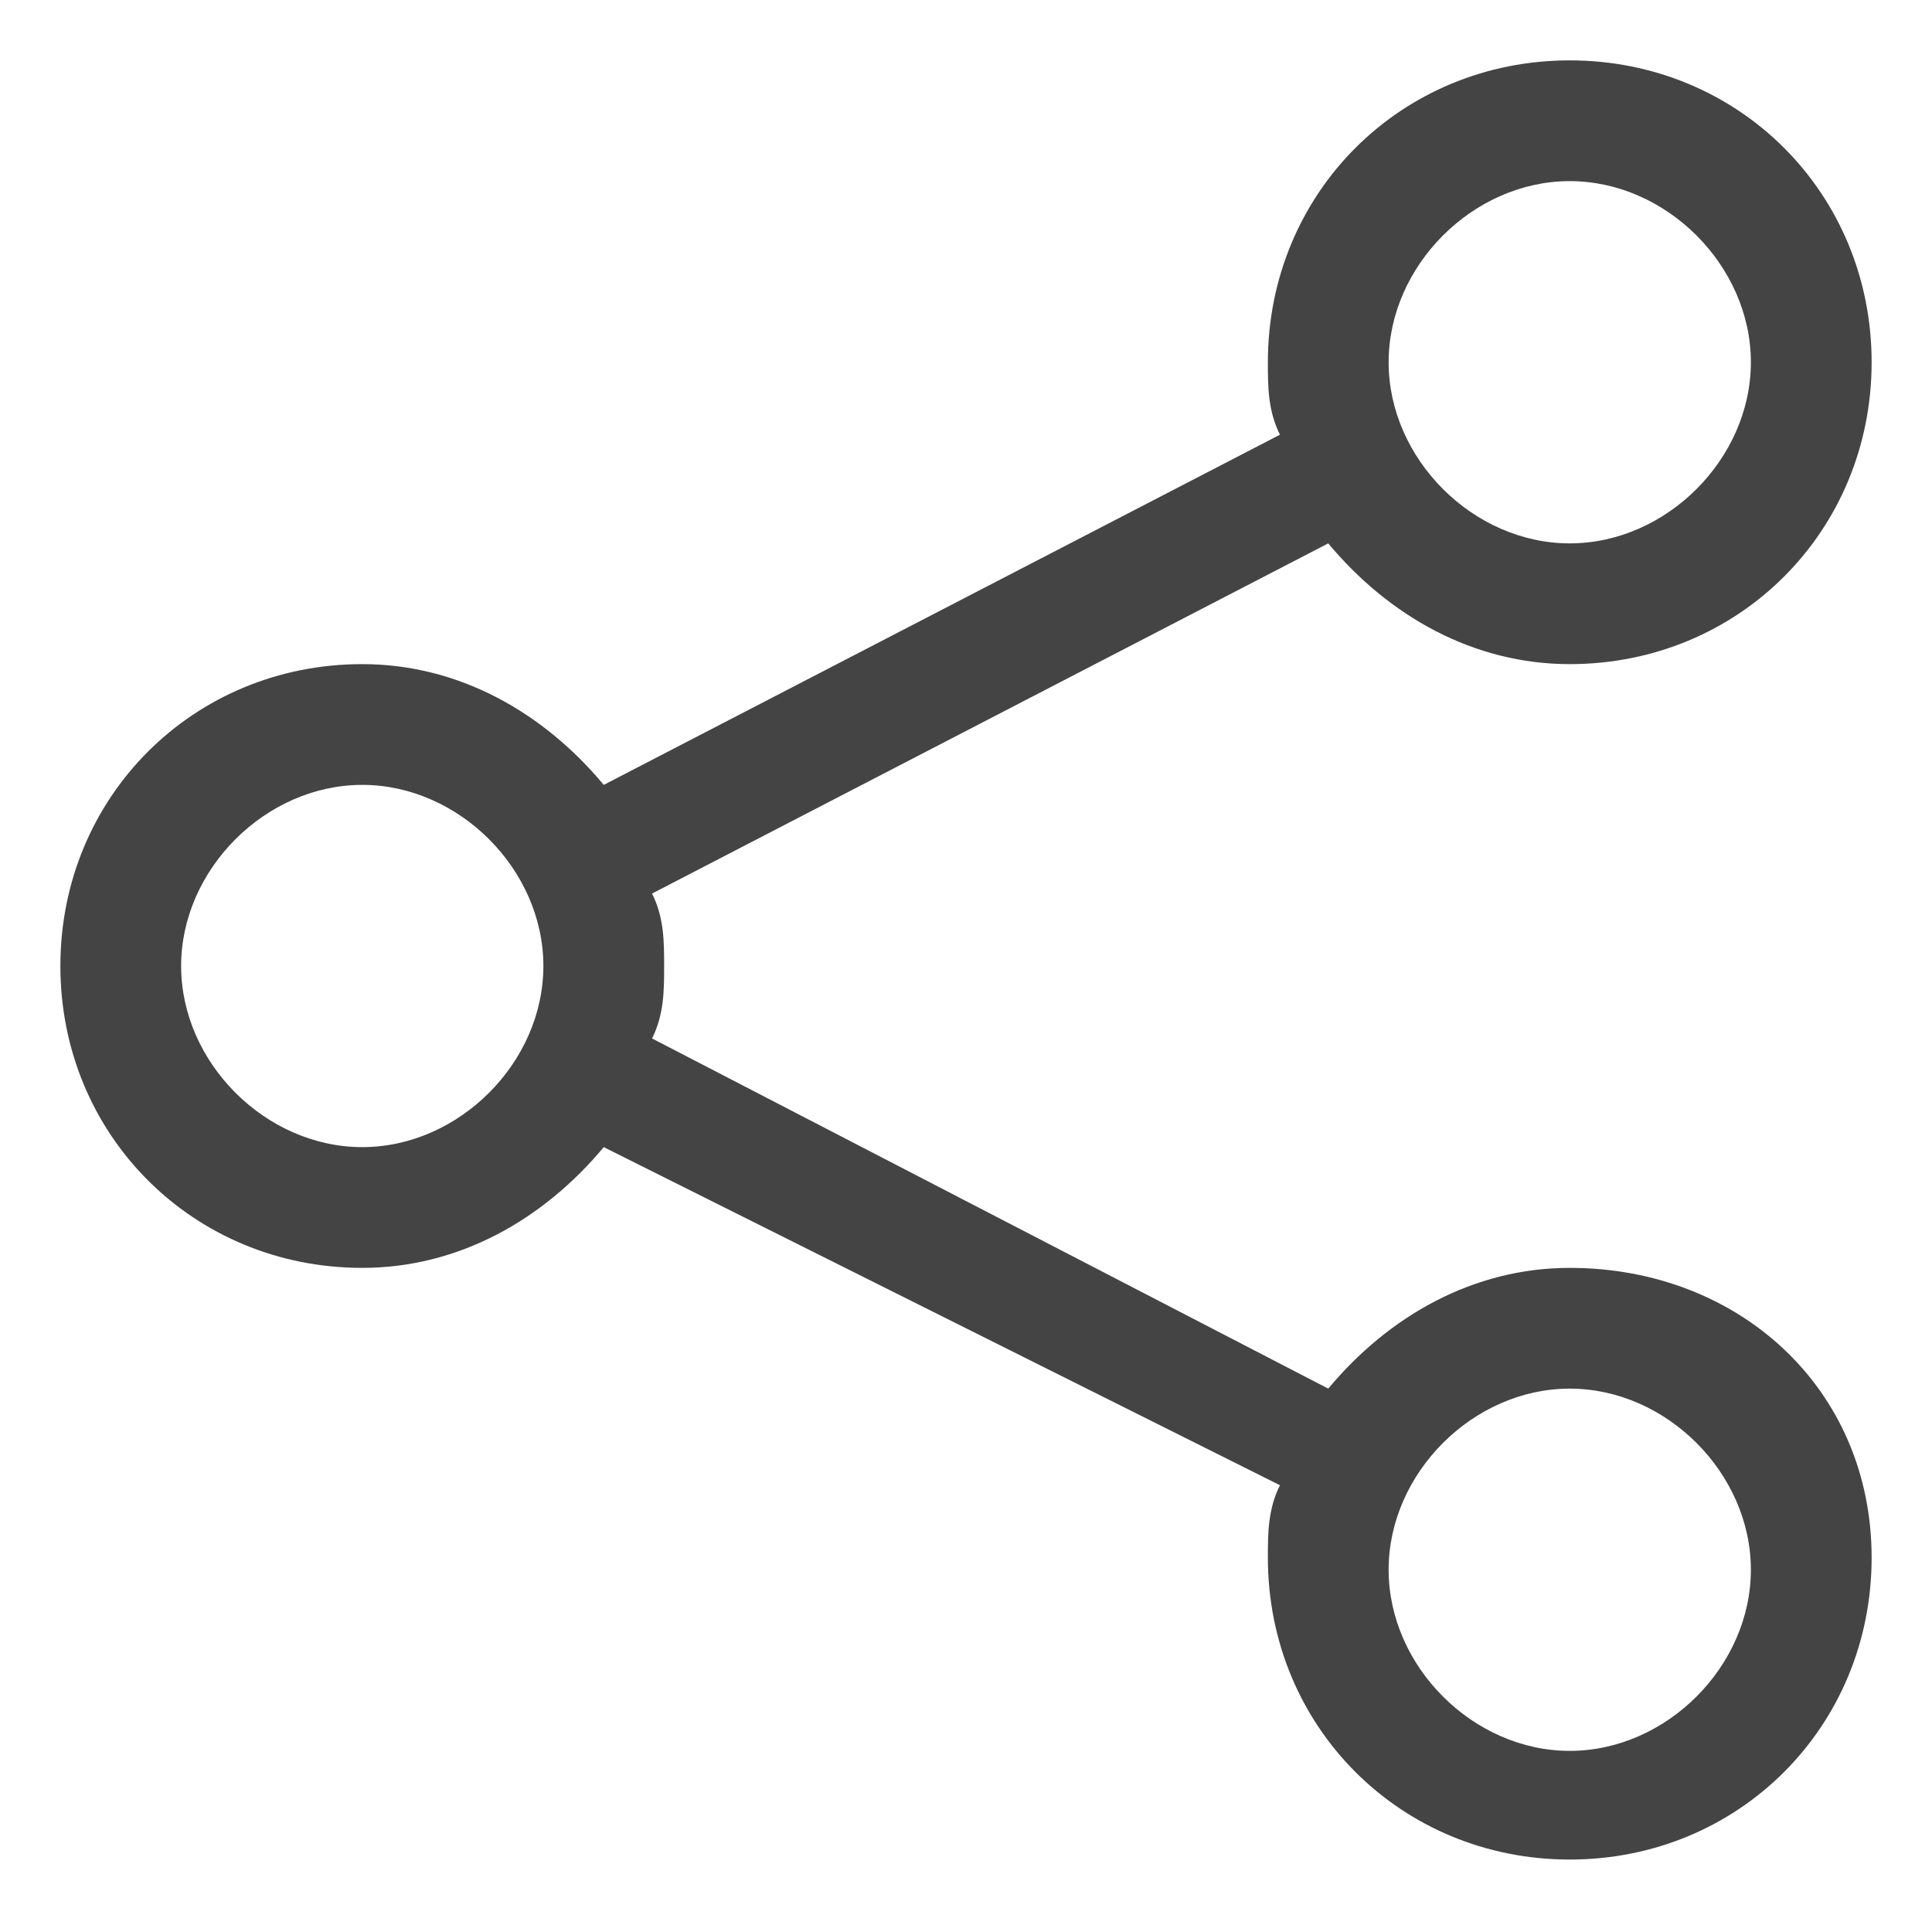
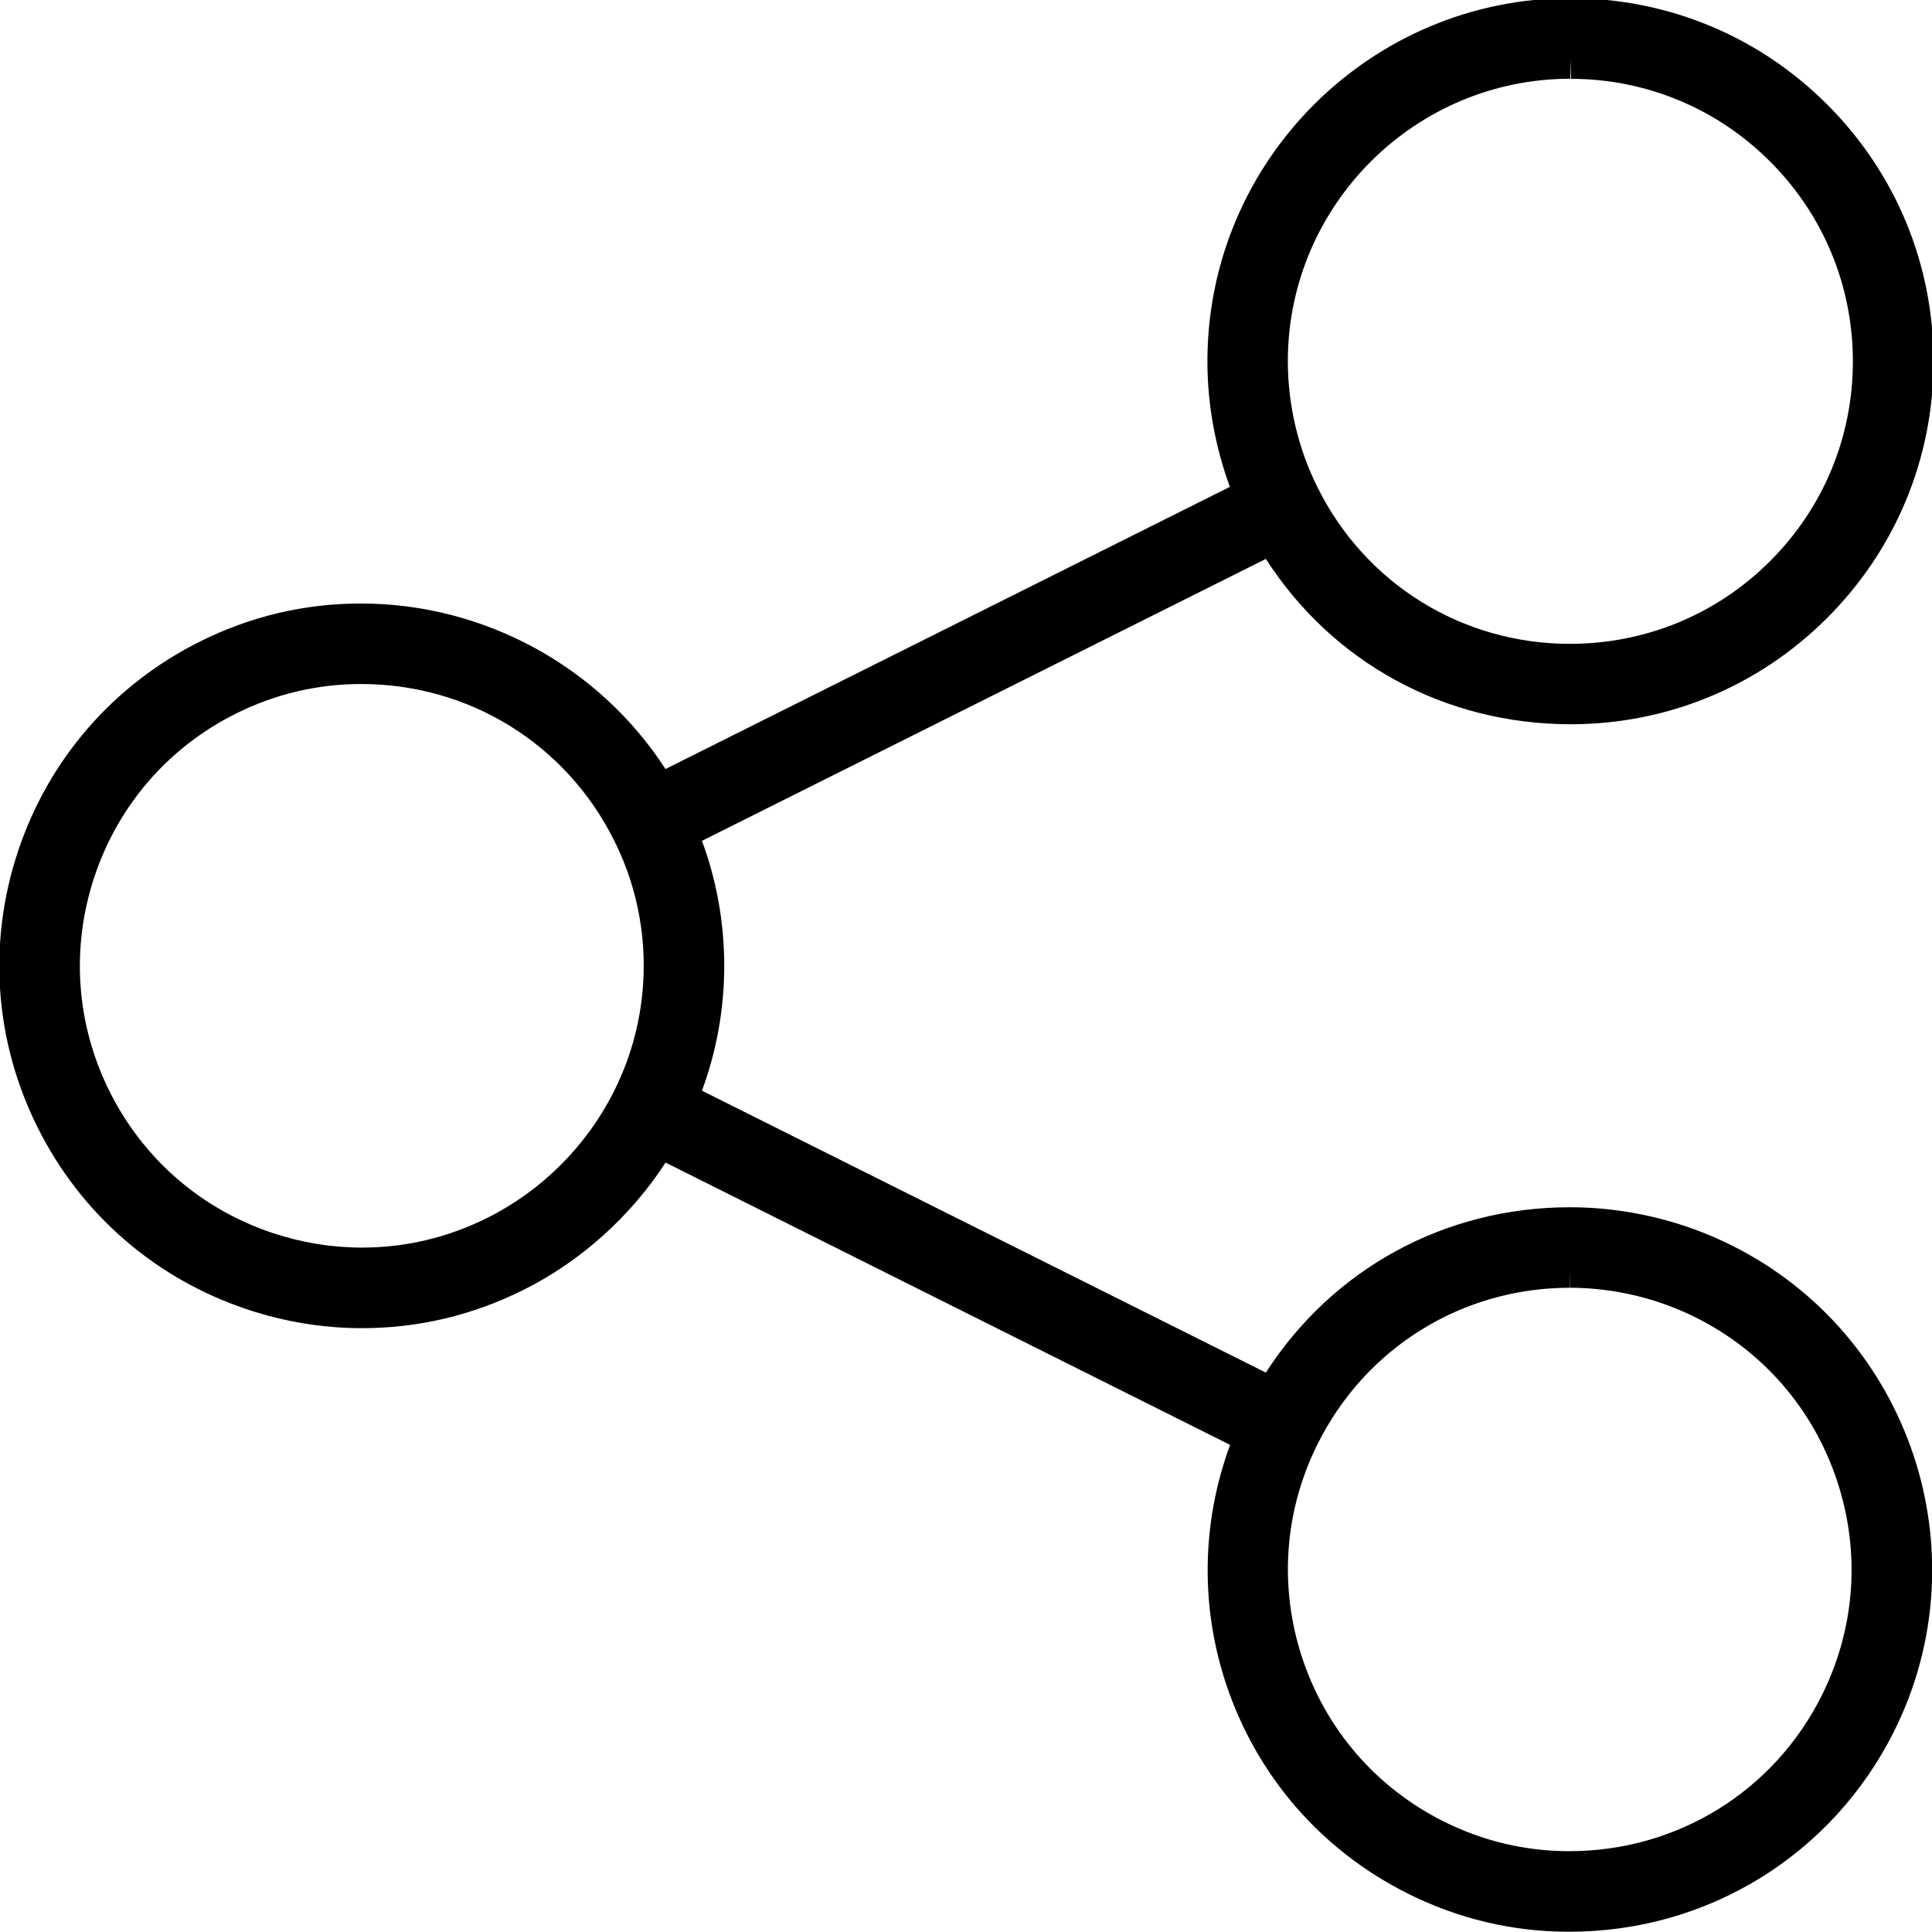
- <svg xmlns="http://www.w3.org/2000/svg" viewBox="0 0 32 32">
-   <path fill="#444" d="M26 21c-1.6 0-3 .8-4 2l-11.2-5.8c.2-.4.2-.8.2-1.2s0-.8-.2-1.2L22 9c1 1.2 2.4 2 4 2 2.8 0 5-2.2 5-5s-2.2-5-5-5-5 2.2-5 5c0 .4 0 .8.2 1.2L10 13c-1-1.2-2.4-2-4-2-2.8 0-5 2.2-5 5s2.2 5 5 5c1.6 0 3-.8 4-2l11.2 5.6c-.2.4-.2.8-.2 1.2 0 2.8 2.2 5 5 5s5-2.2 5-5-2.2-4.8-5-4.8zm0-18c1.6 0 3 1.4 3 3s-1.4 3-3 3-3-1.4-3-3 1.4-3 3-3zM6 19c-1.6 0-3-1.4-3-3s1.4-3 3-3 3 1.4 3 3-1.4 3-3 3zm20 10c-1.6 0-3-1.4-3-3s1.4-3 3-3 3 1.4 3 3-1.4 3-3 3z" />
+ <svg xmlns="http://www.w3.org/2000/svg" version="1.1" id="Layer_1" x="0px" y="0px" viewBox="0 0 24 24" style="enable-background:new 0 0 24 24;" xml:space="preserve">
+   <g>
+     <path d="M19.494,23.997c-0.701,0-1.375-0.159-2.005-0.474c-1.075-0.537-1.877-1.461-2.257-2.601   c-0.323-0.969-0.305-2.015,0.049-2.973l-7.013-3.507c-0.436,0.671-1.055,1.227-1.764,1.581c-0.632,0.316-1.307,0.476-2.006,0.476   c-0.484,0-0.965-0.079-1.429-0.234c-1.14-0.381-2.064-1.183-2.601-2.258c-0.537-1.075-0.623-2.296-0.243-3.436   c0.381-1.14,1.183-2.064,2.258-2.601c0.628-0.314,1.301-0.473,2-0.473c1.53,0,2.959,0.782,3.784,2.056l7.011-3.505   c-0.184-0.502-0.281-1.041-0.279-1.572c0.006-2.481,2.029-4.499,4.51-4.499c1.216,0.003,2.347,0.475,3.197,1.329   c0.85,0.854,1.316,1.988,1.313,3.192s-0.475,2.336-1.329,3.186c-0.851,0.847-1.98,1.313-3.181,1.313   c-1.561-0.002-2.956-0.765-3.784-2.054l-7.005,3.502c0.369,0.998,0.369,2.106,0,3.104l7.005,3.502   c0.829-1.289,2.223-2.053,3.774-2.054c0,0,0.003,0,0.004,0c0.694,0,1.39,0.164,2.011,0.475c2.22,1.109,3.123,3.818,2.014,6.037   C22.759,23.044,21.214,23.997,19.494,23.997z M16.365,17.943c-0.414,0.834-0.479,1.779-0.185,2.662   c0.296,0.887,0.92,1.605,1.756,2.023c0.49,0.244,1.014,0.368,1.558,0.368c1.339,0,2.541-0.741,3.137-1.935   c0.417-0.835,0.484-1.783,0.188-2.671s-0.919-1.607-1.754-2.024c-0.483-0.241-1.024-0.369-1.564-0.369l-0.003-0.25l0,0.25   c-1.334,0.001-2.532,0.743-3.128,1.937C16.369,17.937,16.367,17.94,16.365,17.943z M4.487,8.497c-0.544,0-1.068,0.124-1.557,0.368   c-0.837,0.418-1.46,1.136-1.756,2.023c-0.296,0.887-0.229,1.836,0.188,2.672c0.418,0.836,1.136,1.46,2.023,1.756   c0.362,0.121,0.736,0.182,1.112,0.182c0.543,0,1.068-0.125,1.56-0.371c0.674-0.337,1.231-0.894,1.568-1.567   c0.002-0.003,0.003-0.007,0.005-0.01c0.49-0.977,0.489-2.14-0.004-3.115C7.028,9.239,5.826,8.497,4.487,8.497z M19.508,0.978   c-1.931,0-3.505,1.571-3.51,3.501c-0.001,0.546,0.127,1.093,0.372,1.582c0.596,1.194,1.795,1.936,3.128,1.937   c0.944,0,1.823-0.363,2.485-1.022c0.665-0.661,1.032-1.542,1.034-2.479c0.002-0.937-0.361-1.82-1.022-2.484   c-0.661-0.665-1.542-1.032-2.479-1.034l-0.009-0.25V0.978z" />
+   </g>
</svg>
